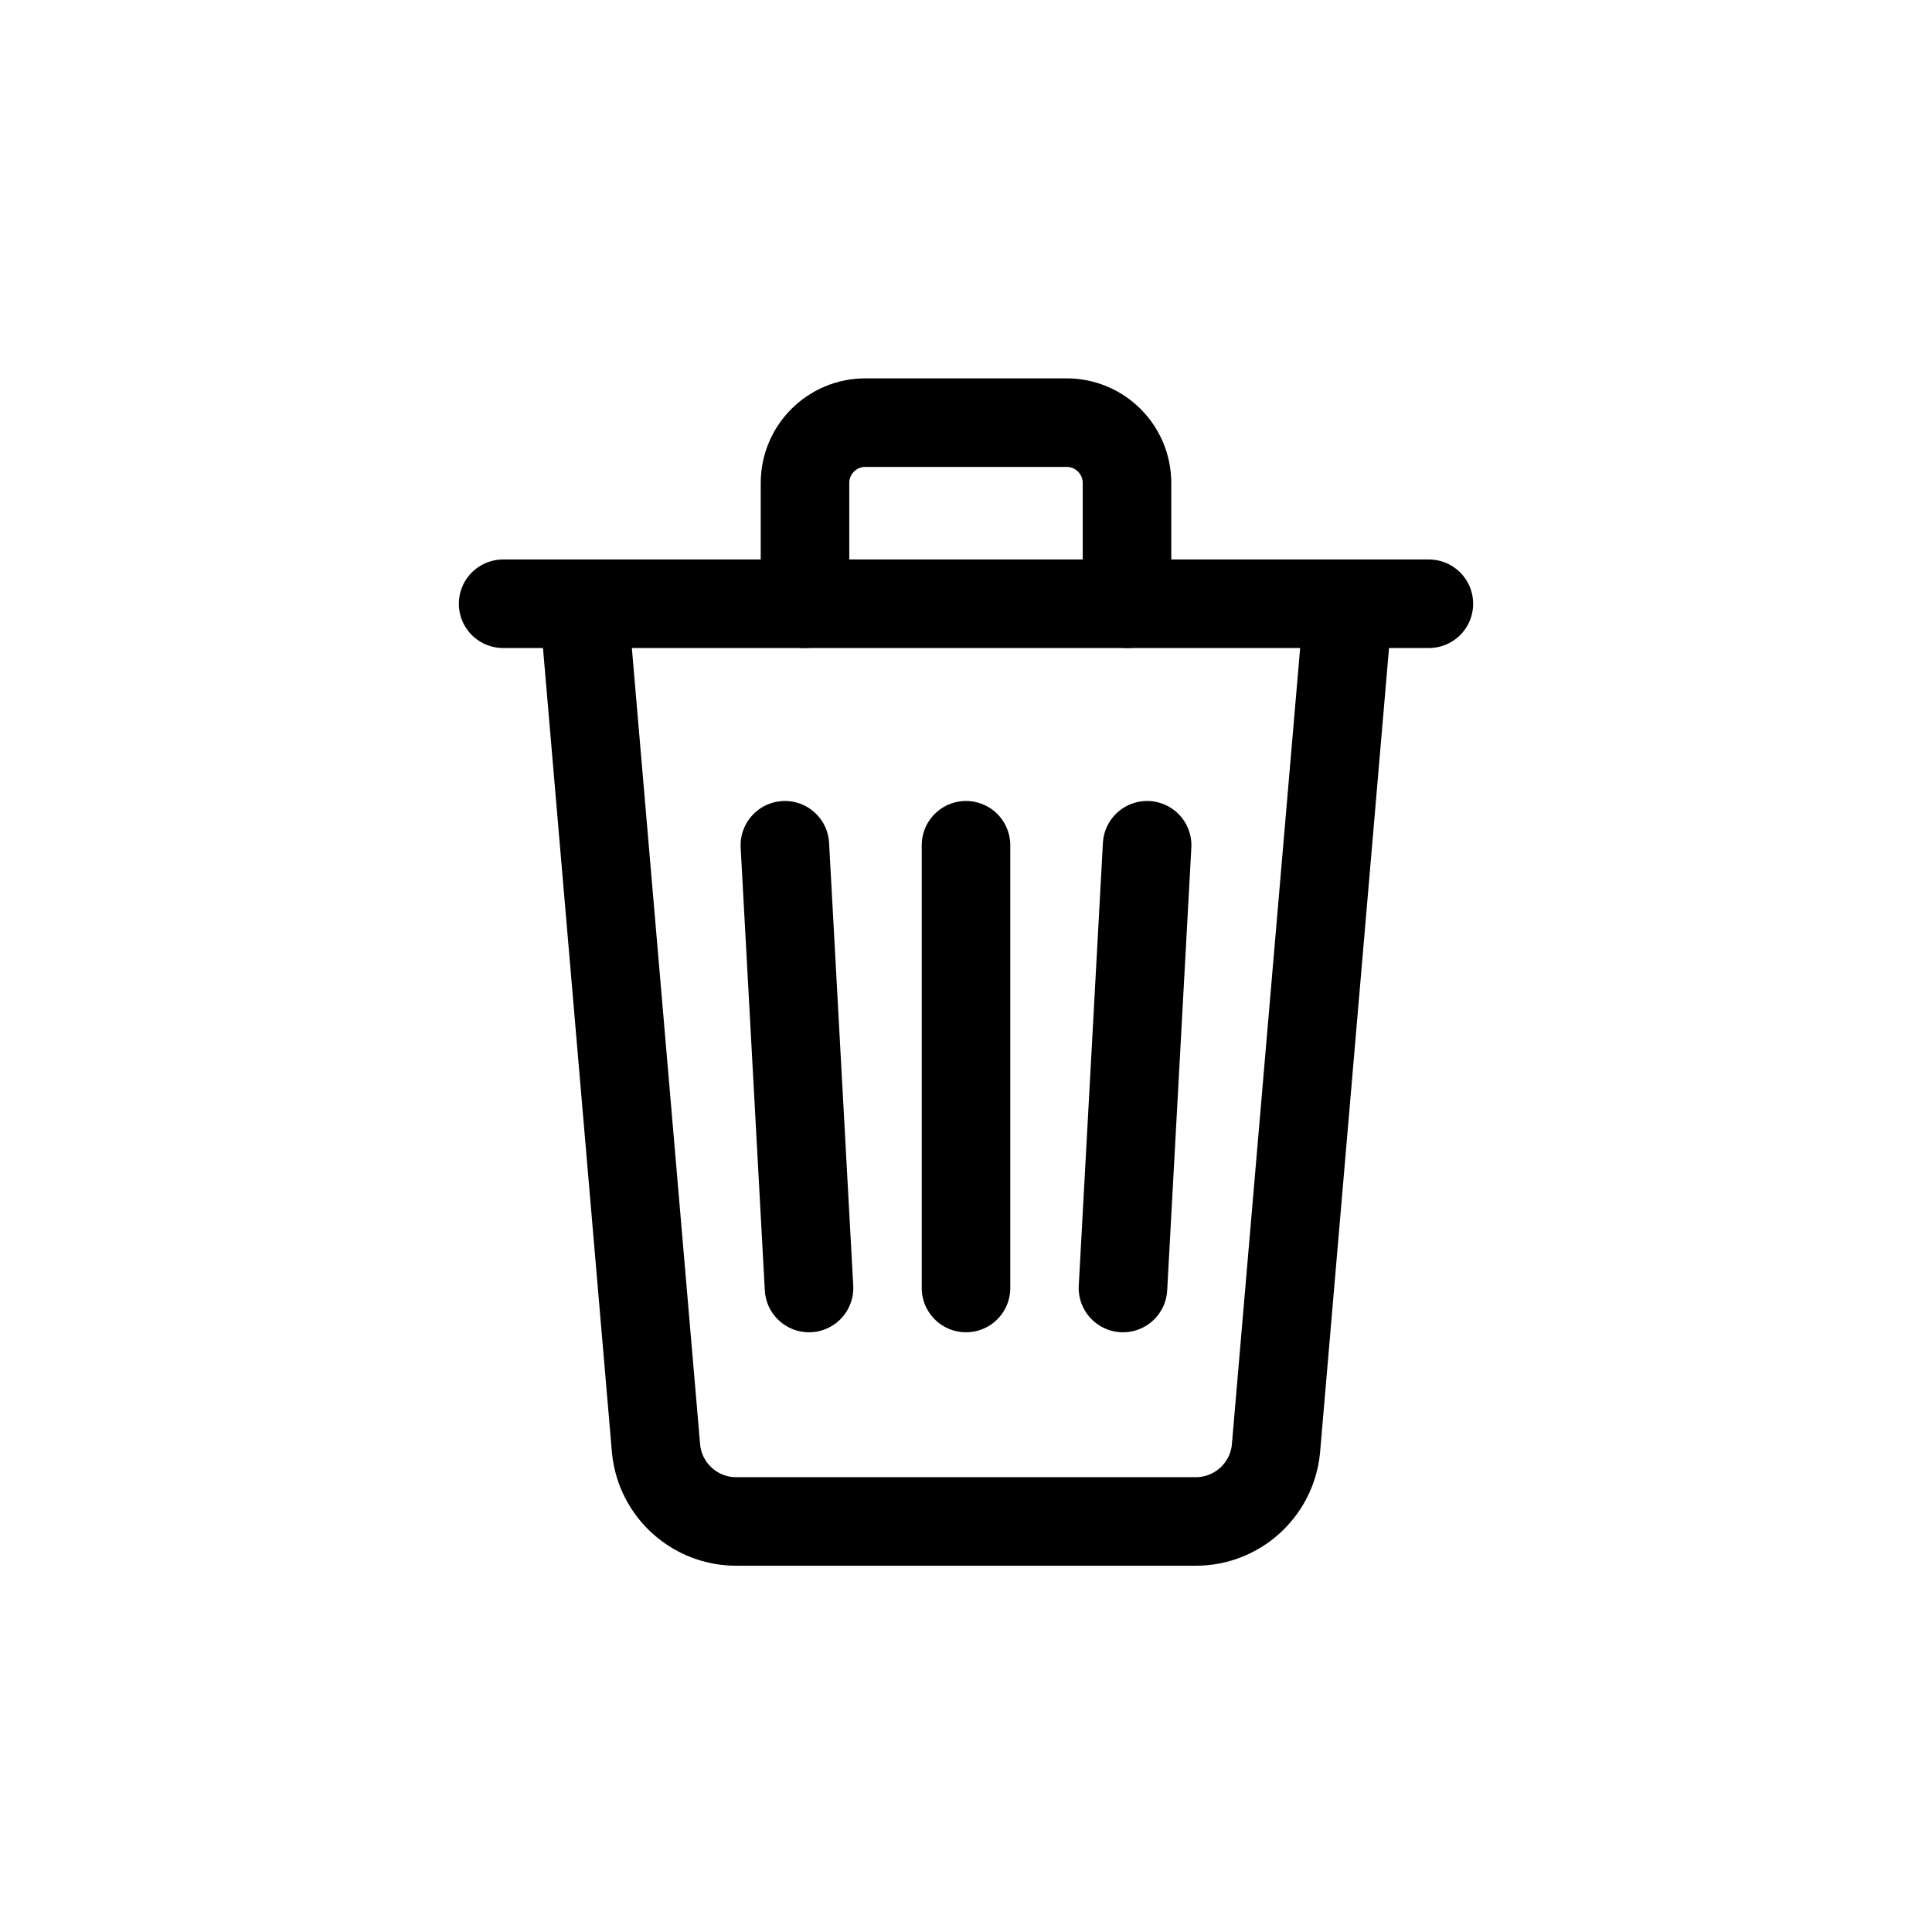
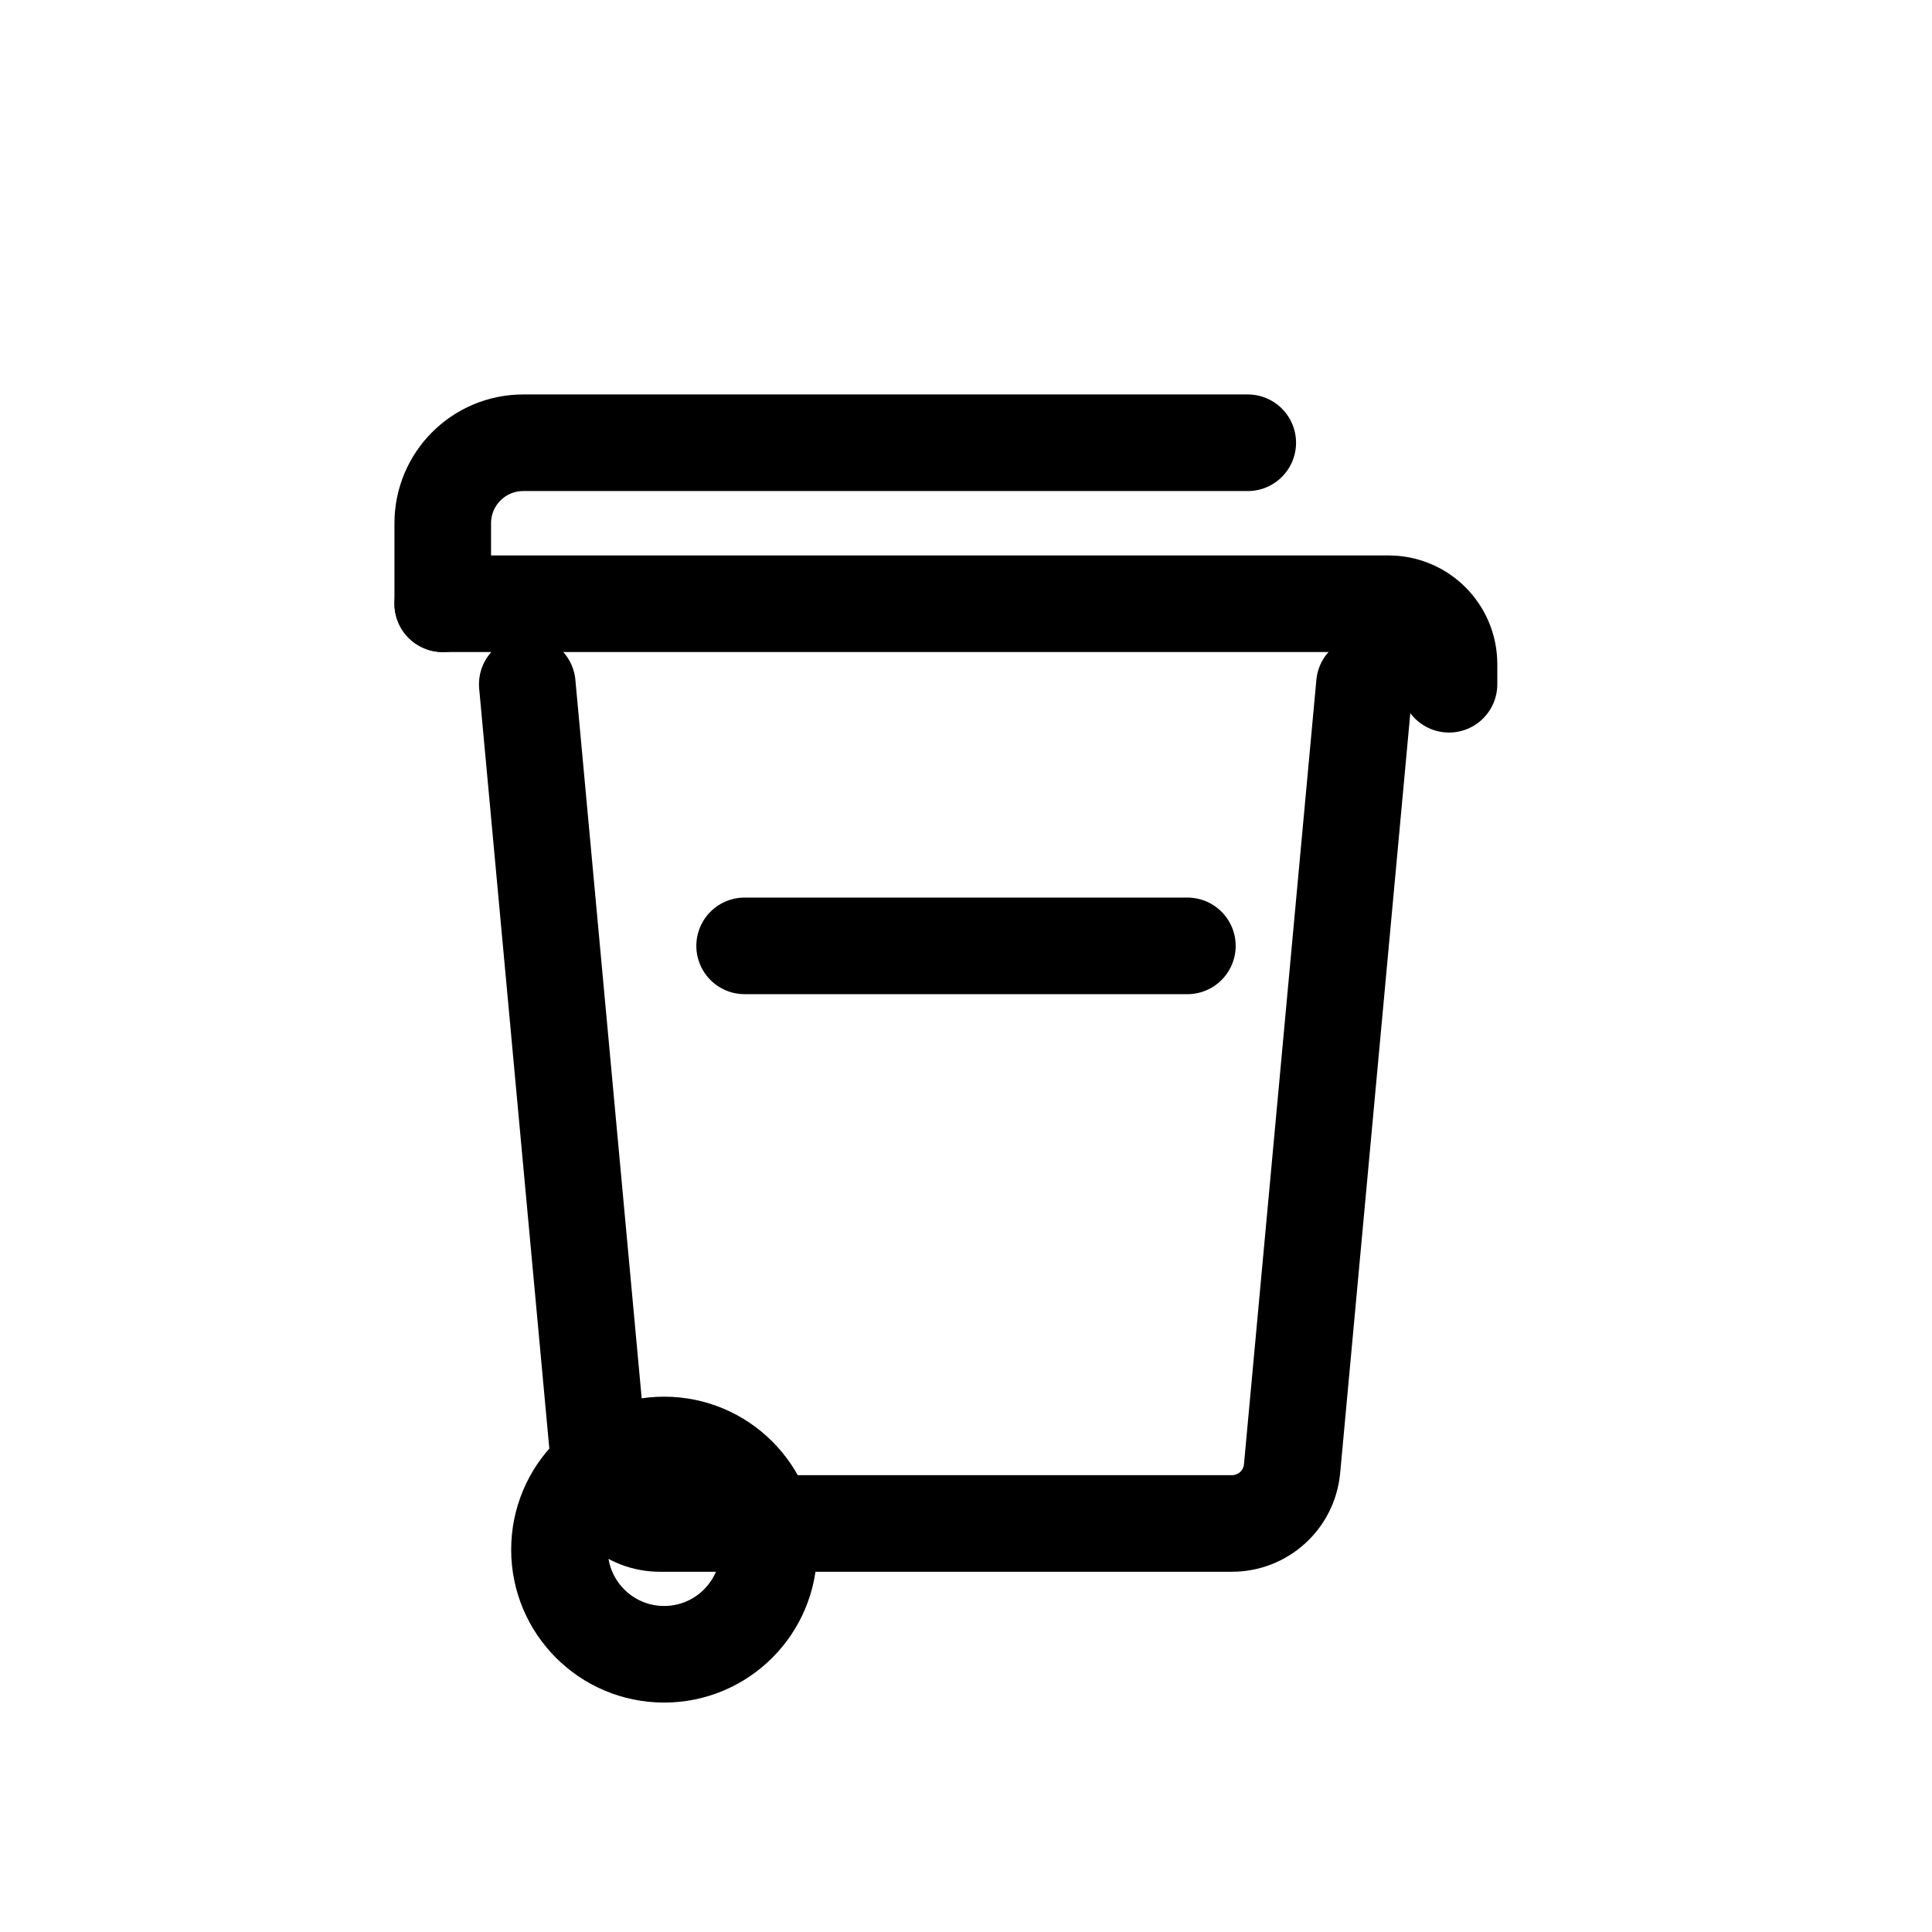
- <svg xmlns="http://www.w3.org/2000/svg" viewBox="0 0 960 960" fill="none" stroke="#000" stroke-width="44" stroke-linecap="round" stroke-linejoin="round">
-   <path d="M250 300h460" />
-   <path d="M400 300v-60a30 30 0 0 1 30-30h100a30 30 0 0 1 30 30v60" />
-   <path d="M290 300l36 420a40 40 0 0 0 40 36h228a40 40 0 0 0 40-36l36-420" />
-   <path d="M480 420v220" />
-   <path d="M390 420l12 220" />
-   <path d="M570 420l-12 220" />
+ <svg xmlns="http://www.w3.org/2000/svg" viewBox="0 0 960 960" fill="none" stroke="#000" stroke-width="48" stroke-linecap="round" stroke-linejoin="round">
+   <path d="M220 300h470a30 30 0 0 1 30 30v10" />
+   <path d="M220 300v-40a40 40 0 0 1 40-40h360" />
+   <path d="M262 340l36 390a30 30 0 0 0 30 27h284a30 30 0 0 0 30-27l36-390" />
+   <path d="M370 470h220" />
+   <circle cx="330" cy="770" r="52" />
</svg>
